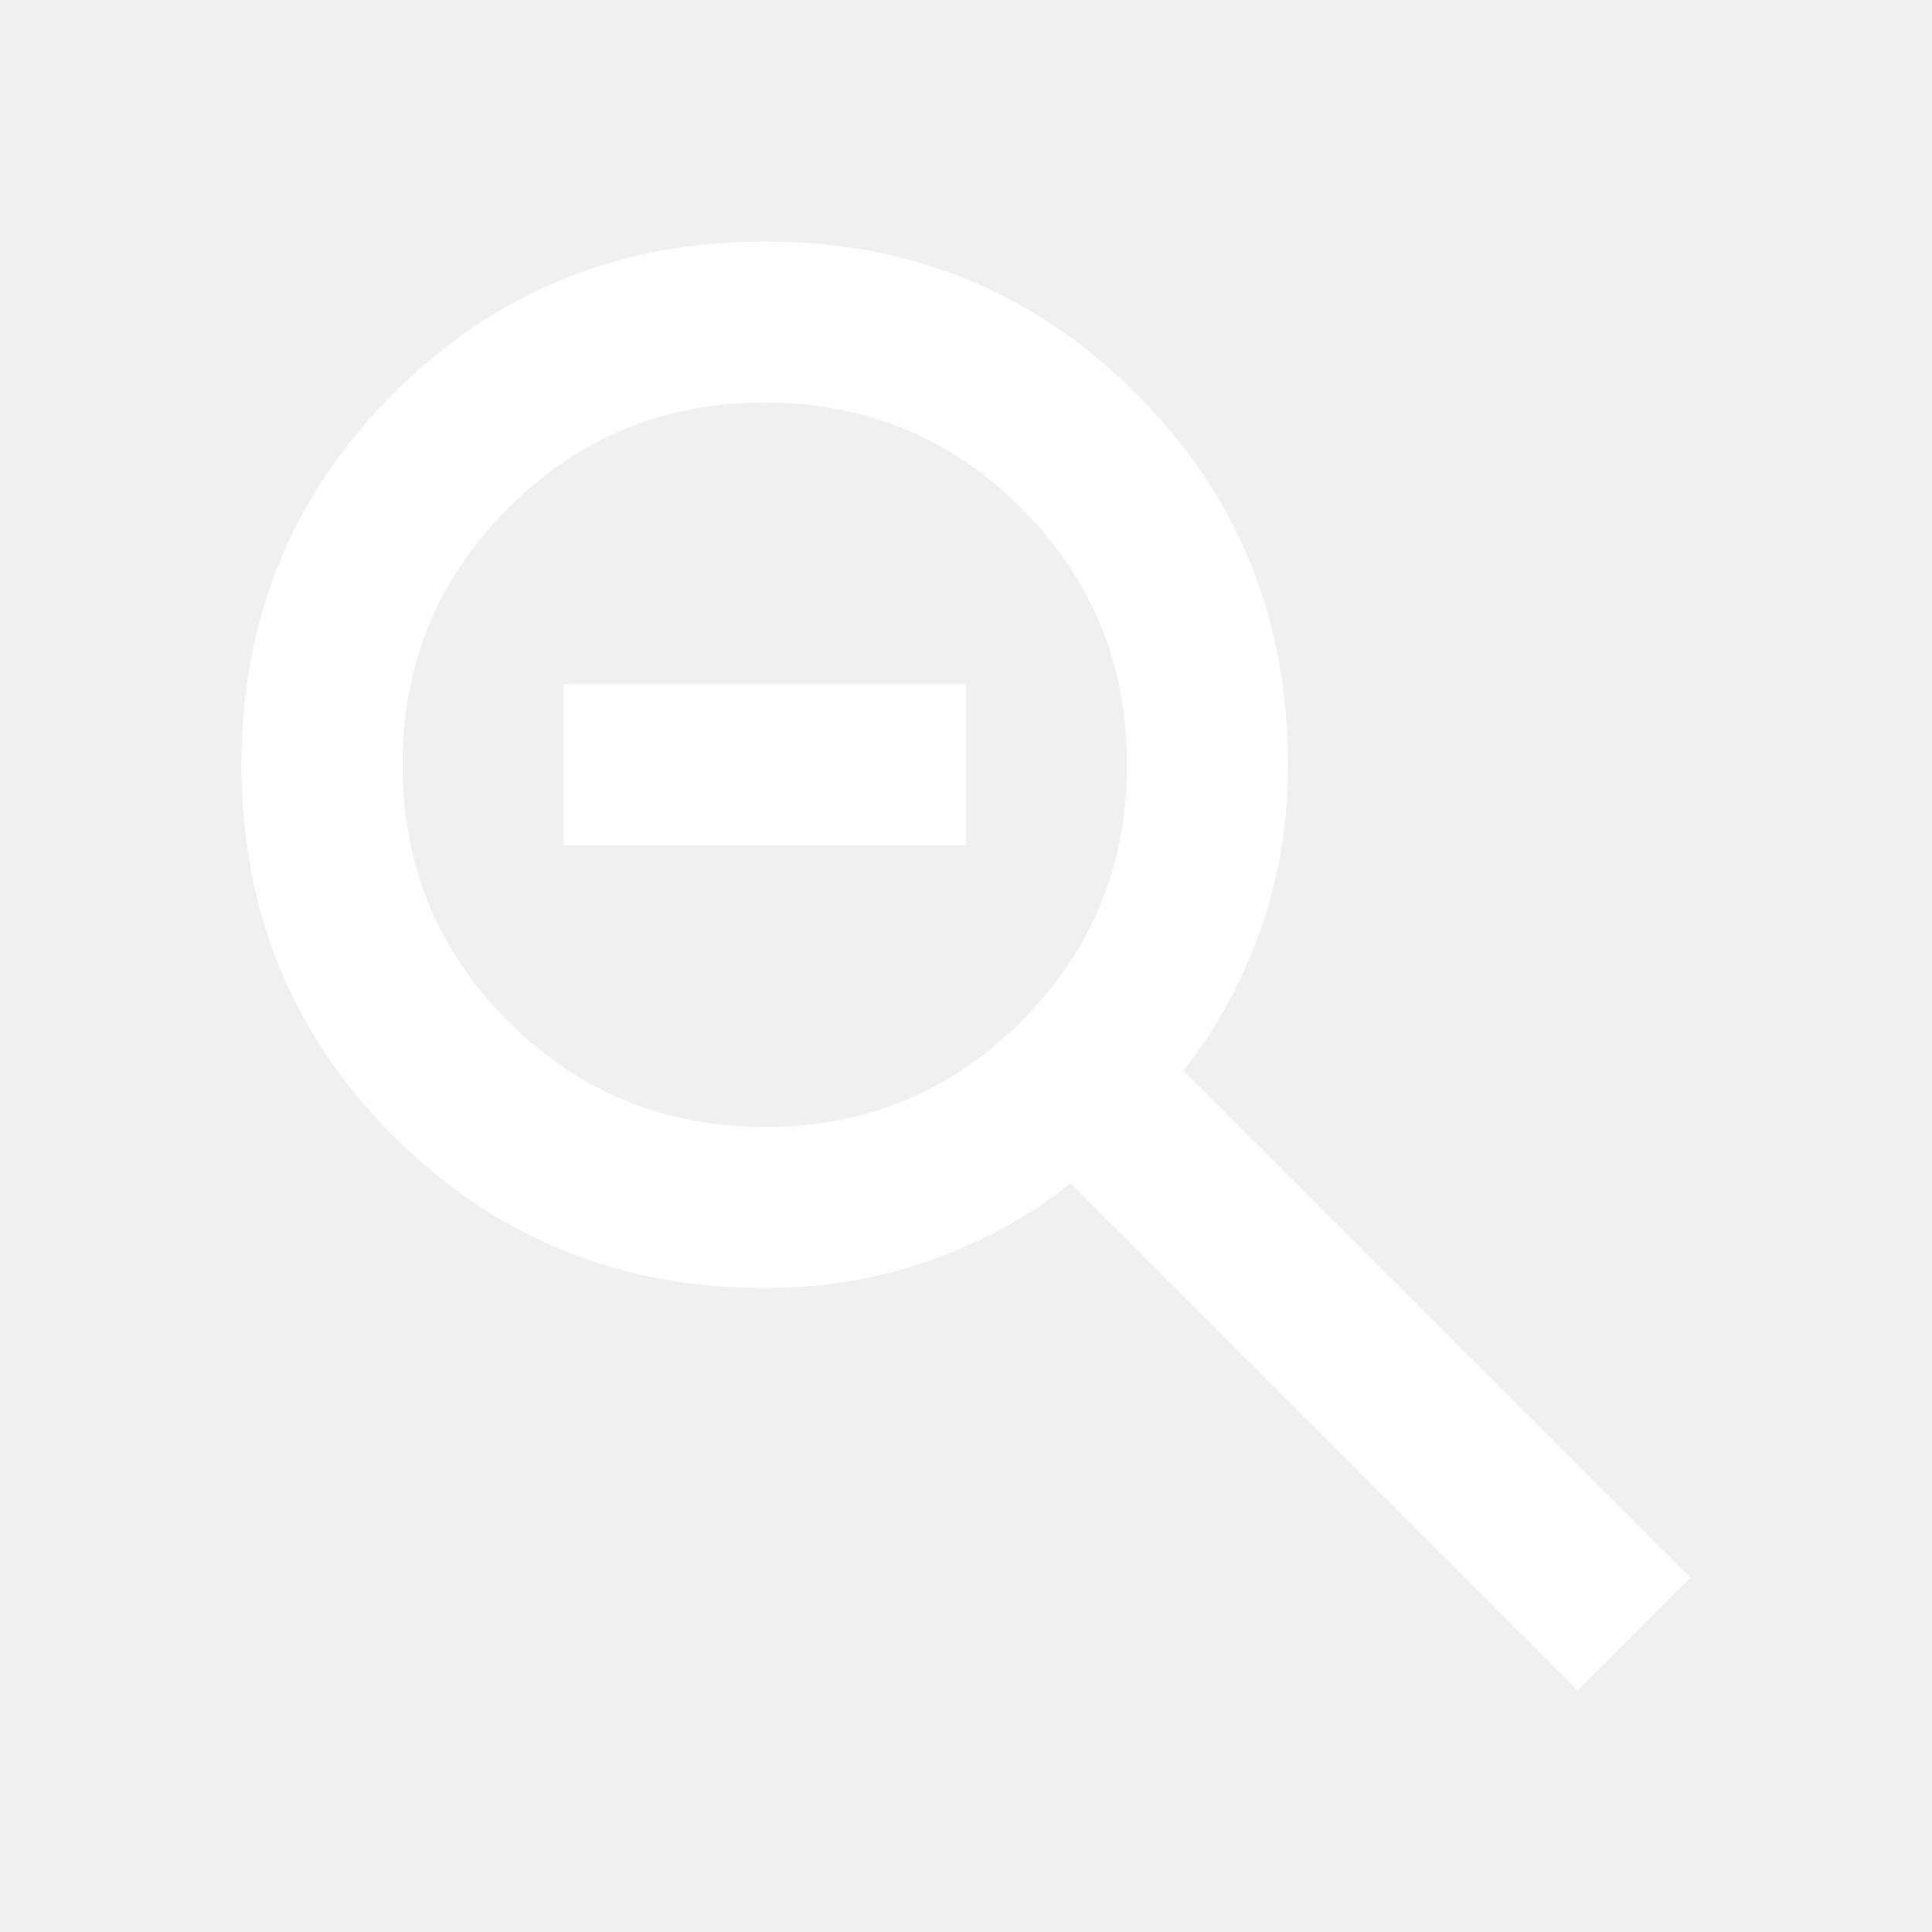
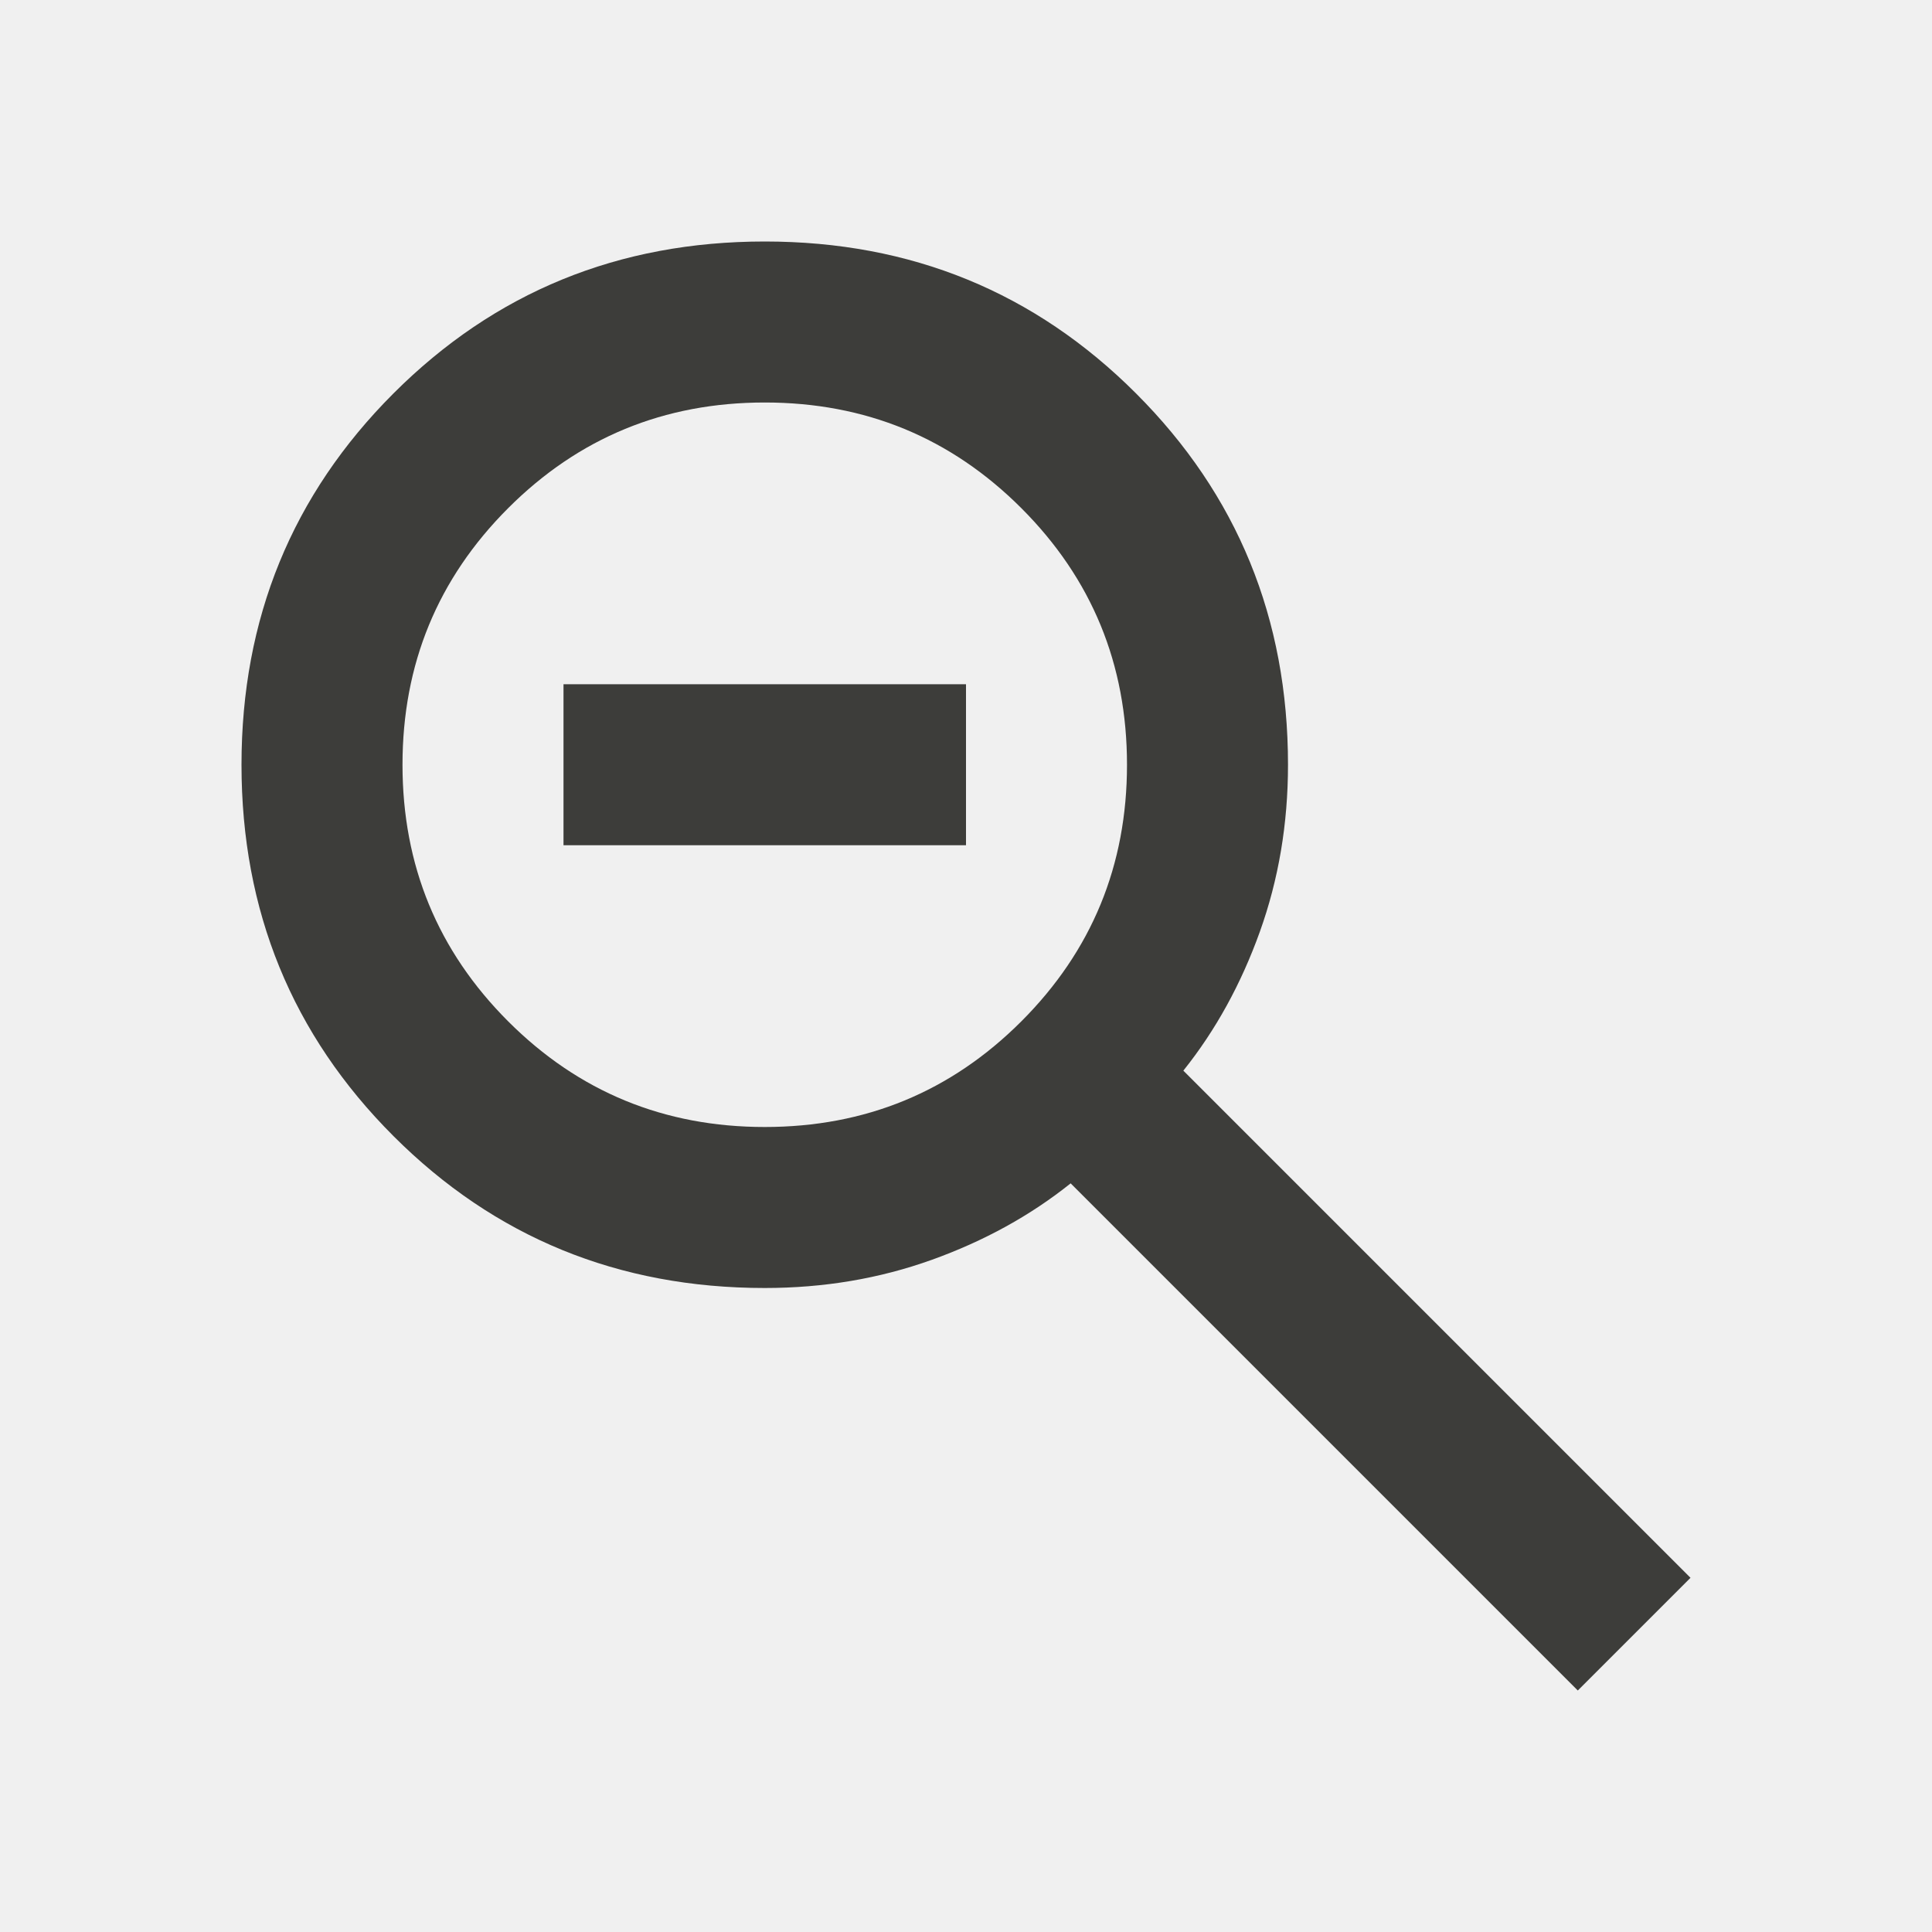
- <svg xmlns="http://www.w3.org/2000/svg" height="24px" viewBox="0 -960 960 960" width="24px" fill="#FFFFFF">
+ <svg xmlns="http://www.w3.org/2000/svg" height="24px" viewBox="0 -960 960 960" width="24px" fill="#3d3d3a">
  <path d="M784-120 532-372q-30 24-69 38t-83 14q-109 0-184.5-75.5T120-580q0-109 75.5-184.5T380-840q109 0 184.5 75.5T640-580q0 44-14 83t-38 69l252 252-56 56ZM380-400q75 0 127.5-52.5T560-580q0-75-52.5-127.5T380-760q-75 0-127.5 52.5T200-580q0 75 52.5 127.5T380-400ZM280-540v-80h200v80H280Z" />
</svg>
